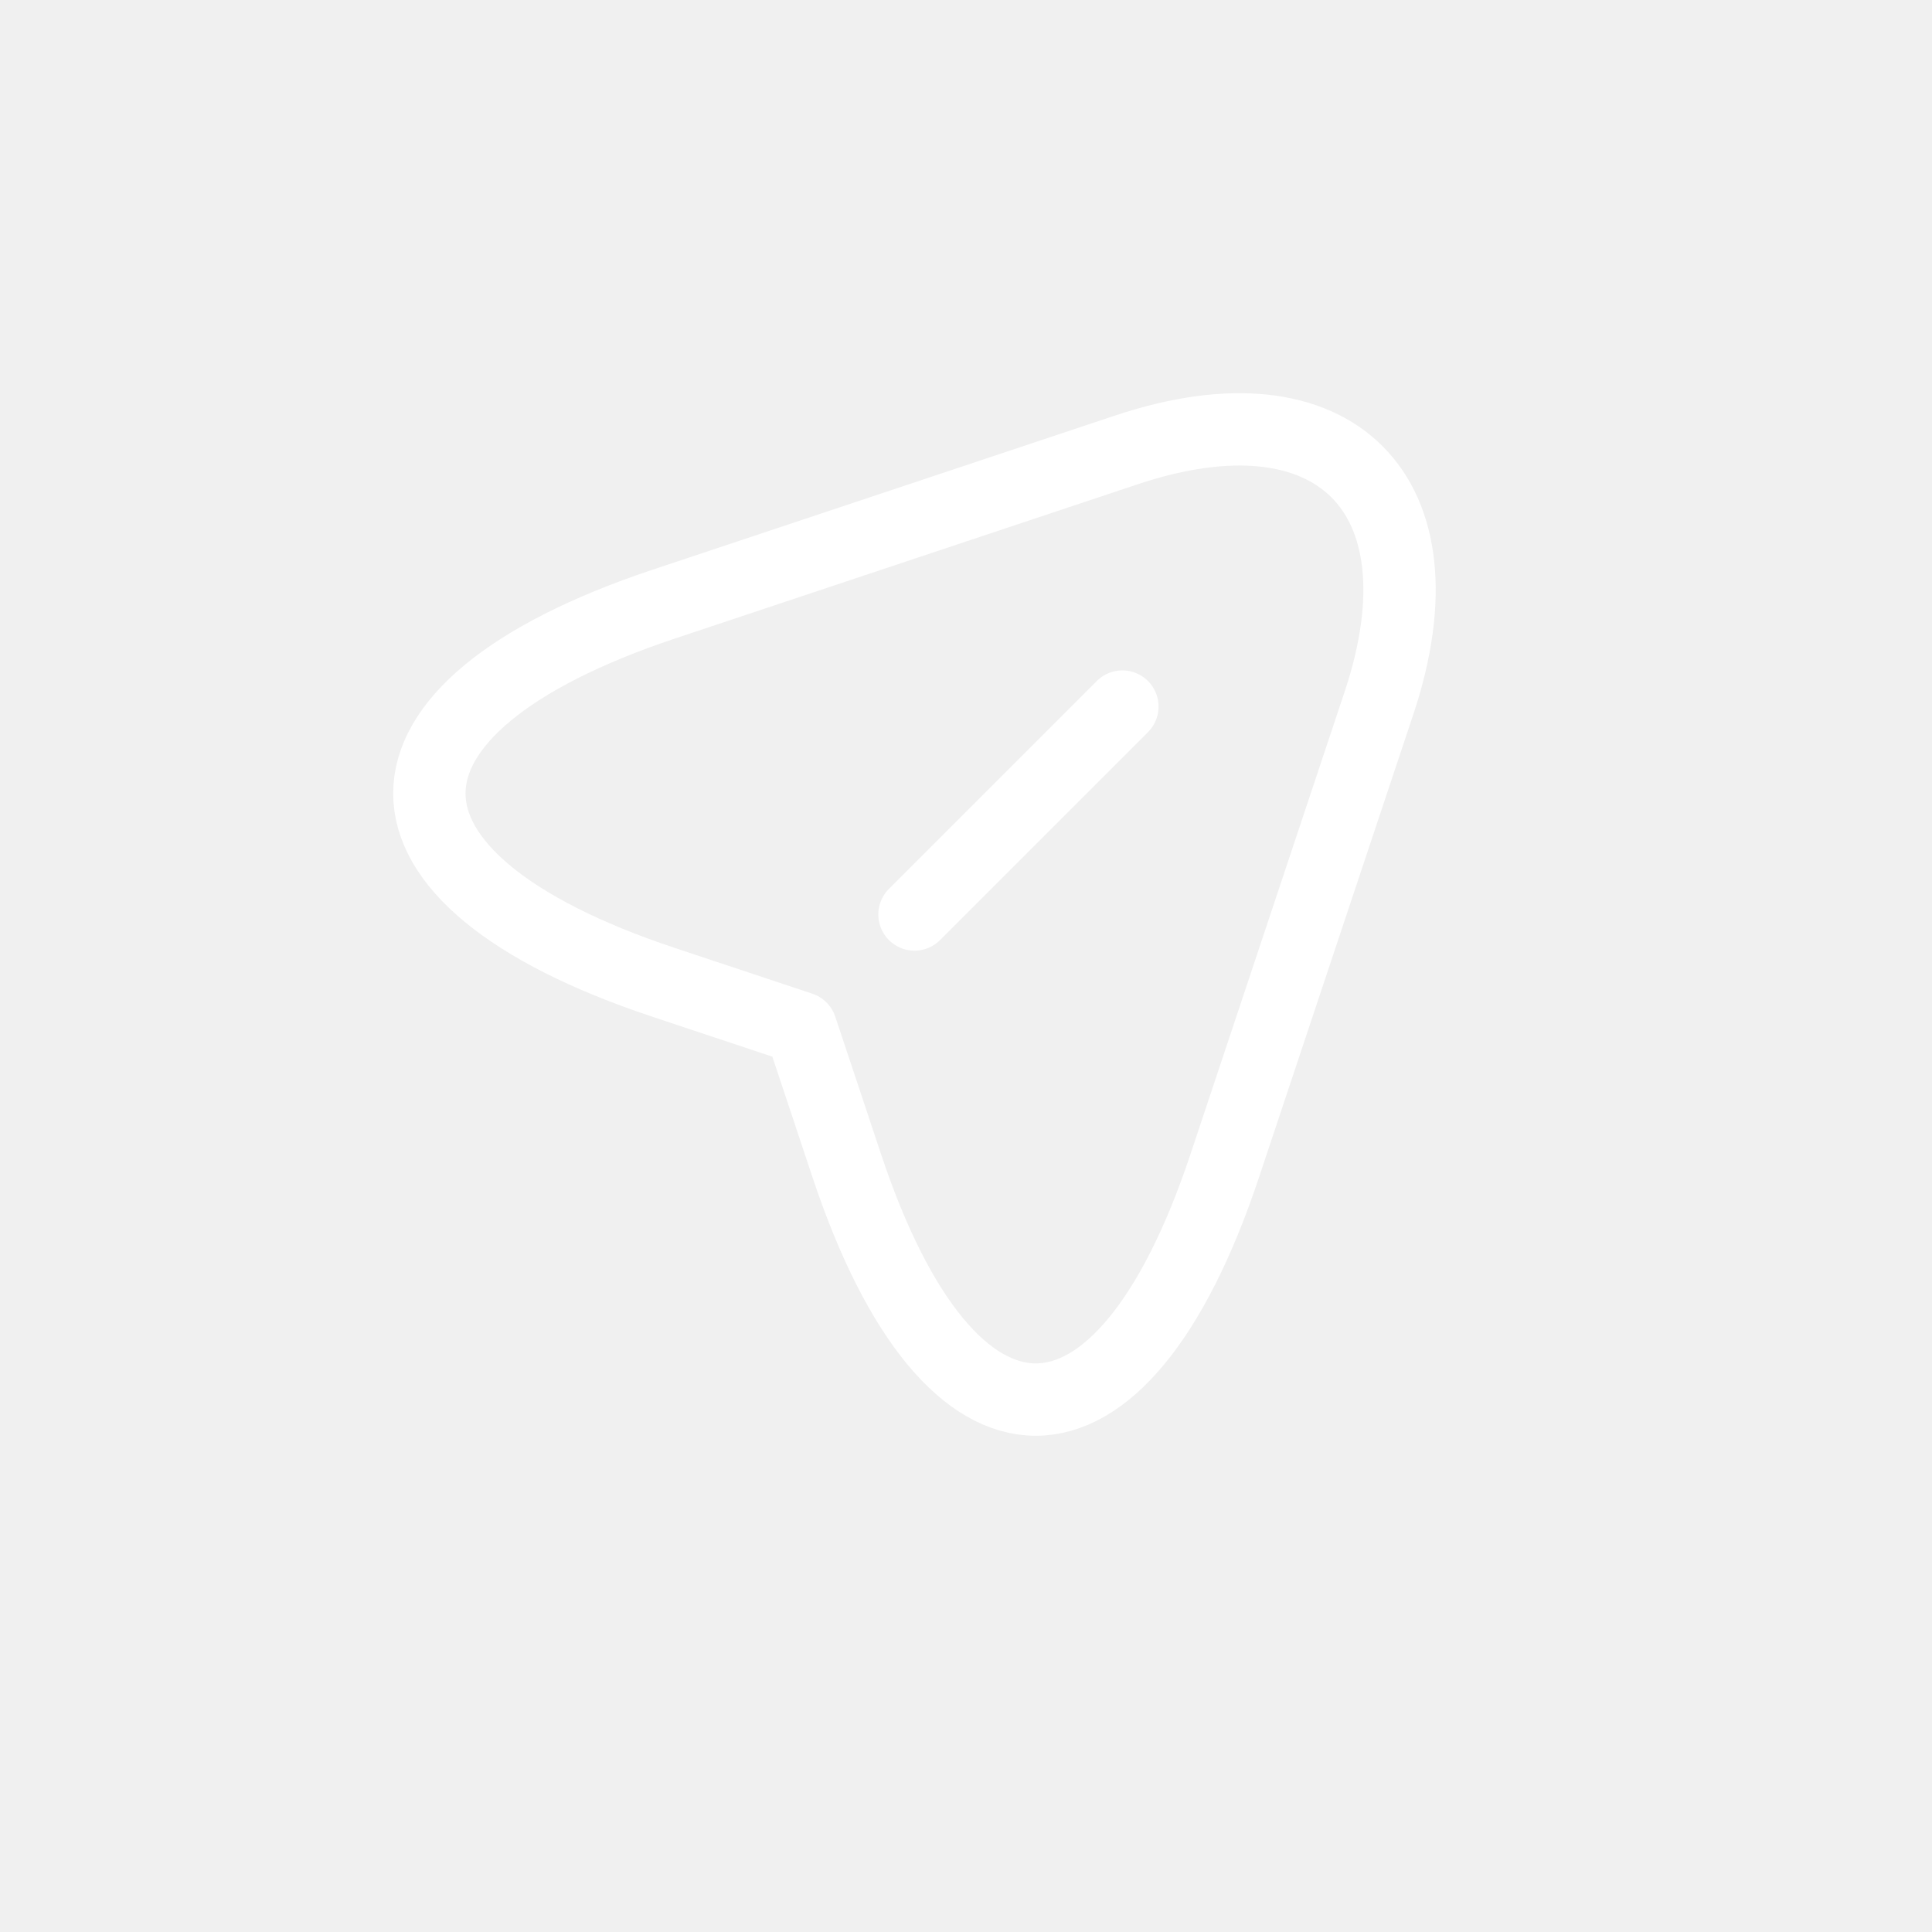
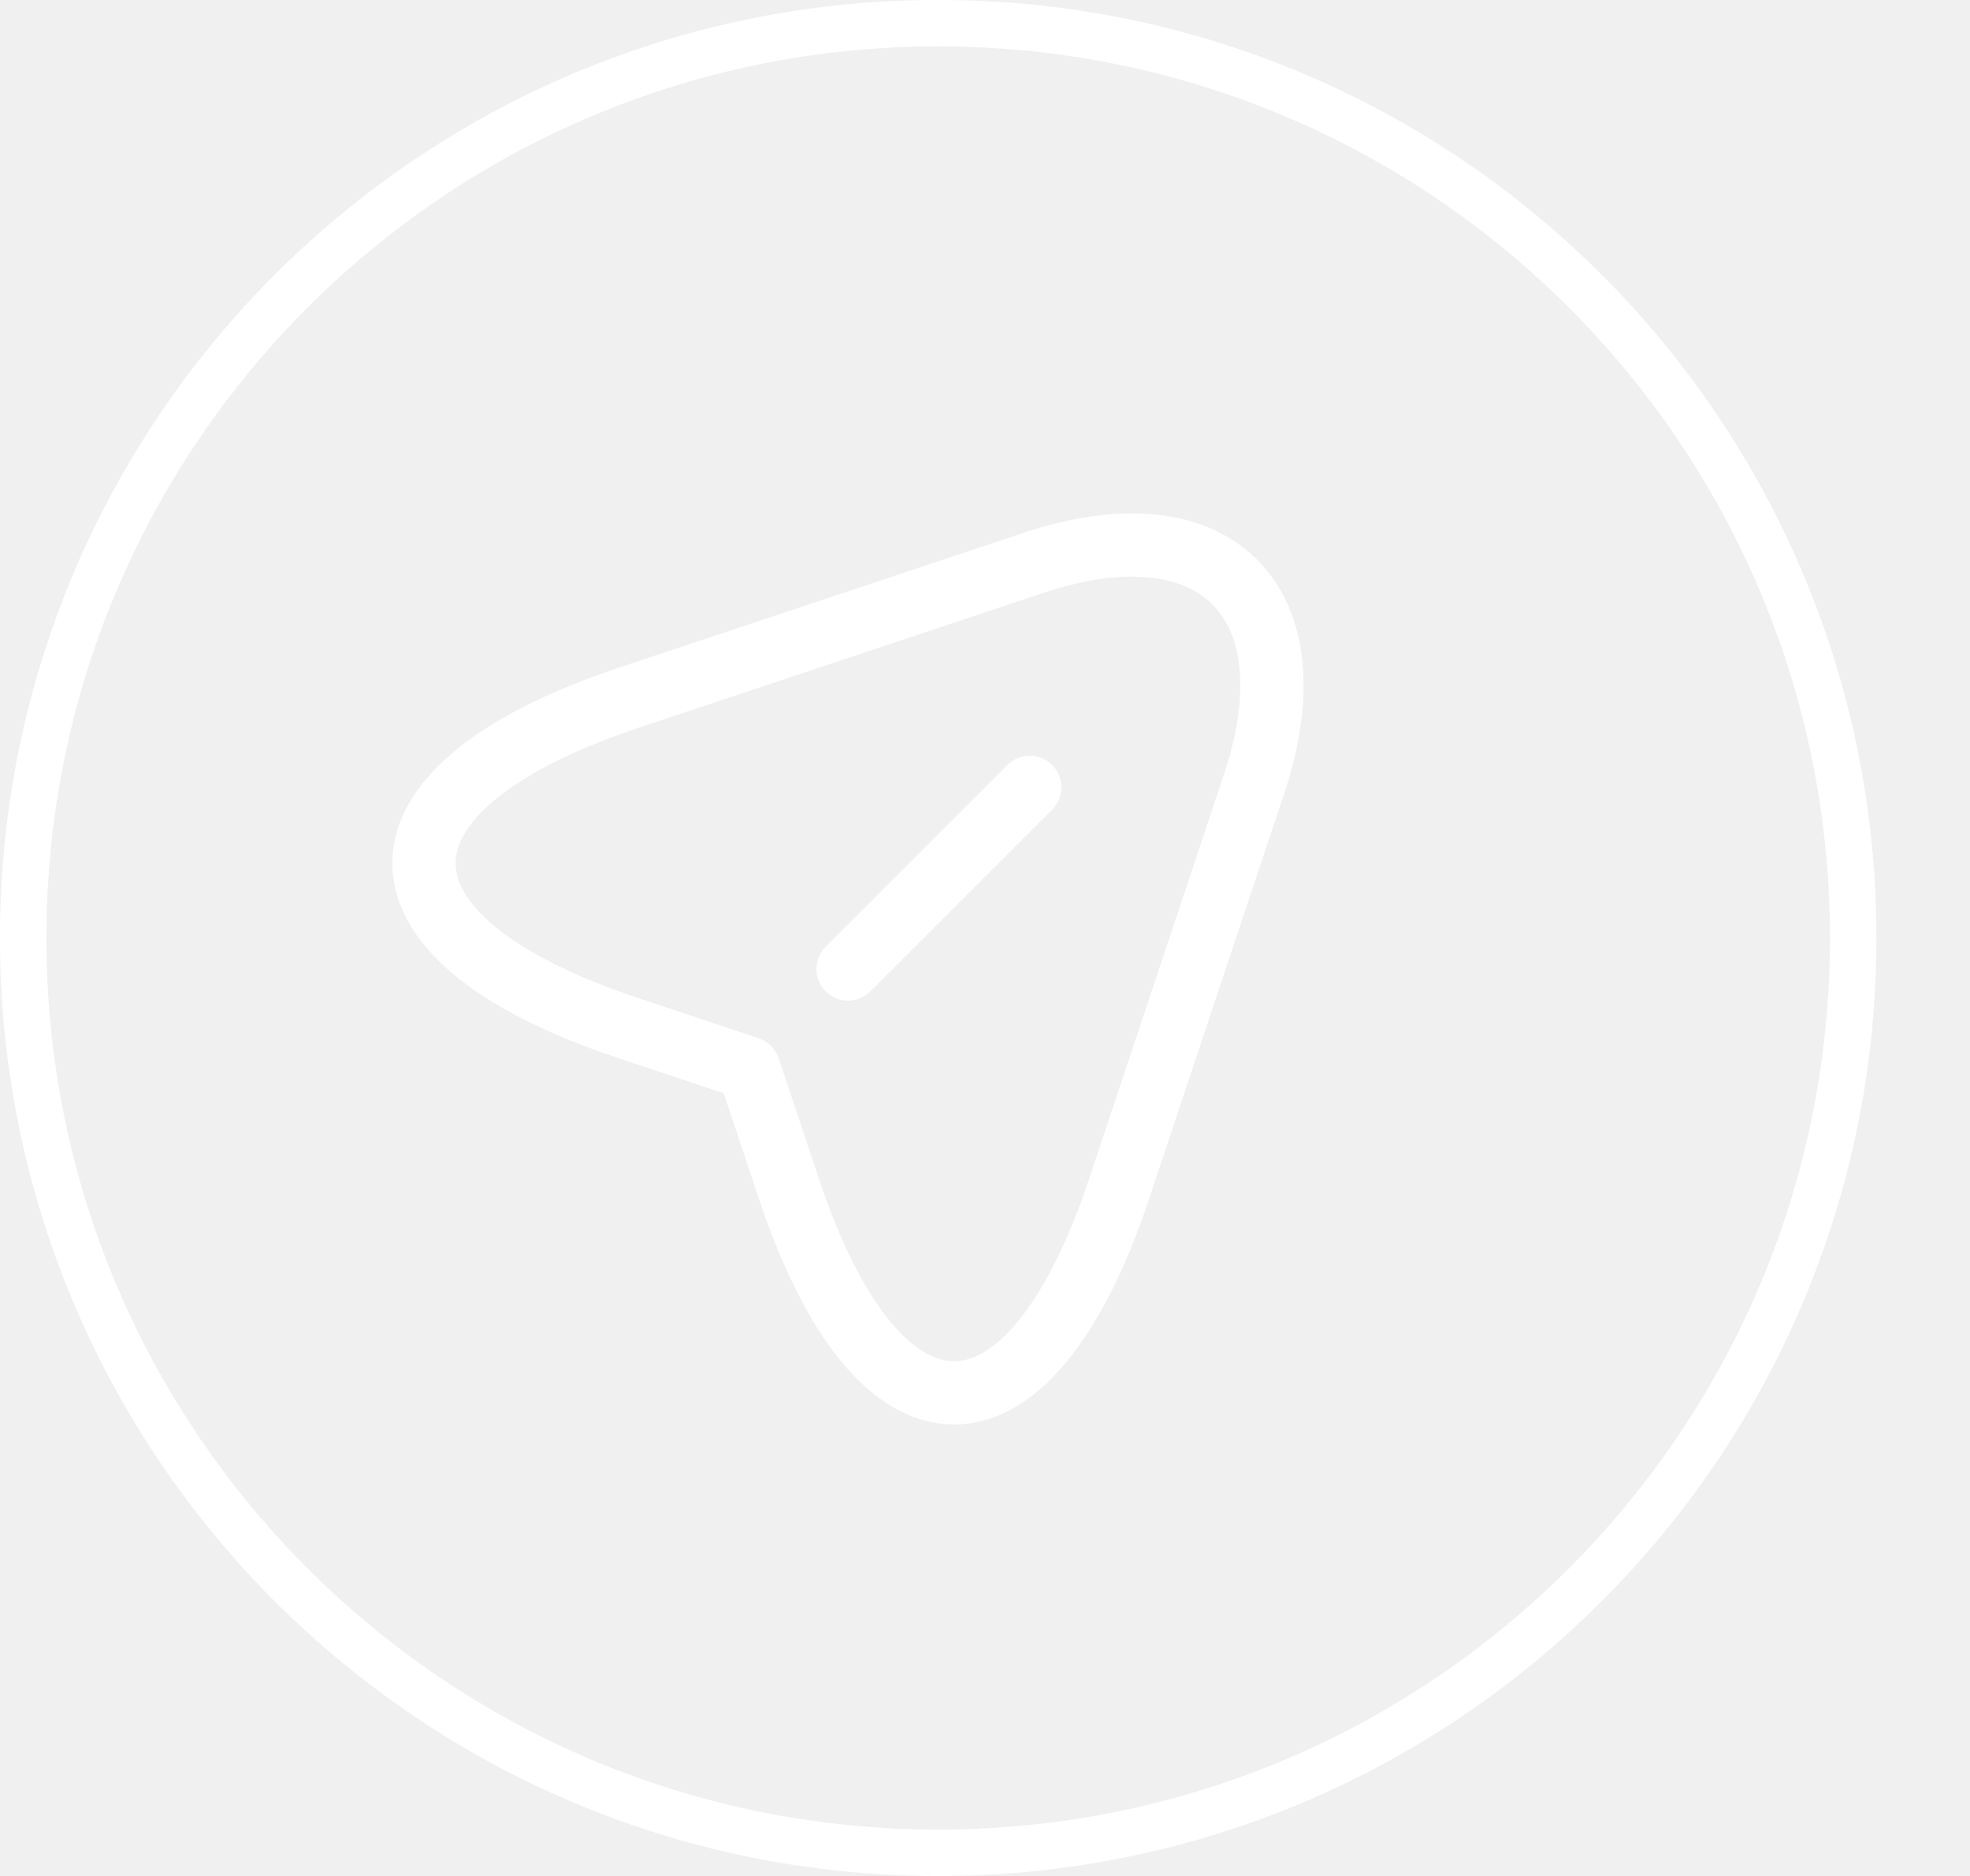
- <svg xmlns="http://www.w3.org/2000/svg" width="18" height="18" viewBox="0 0 18 18" fill="none">
-   <path d="M6.179 5.63L10.5 4.19C12.439 3.544 13.493 4.602 12.851 6.54L11.411 10.86C10.444 13.766 8.856 13.766 7.889 10.86L7.462 9.578L6.179 9.151C3.274 8.184 3.274 6.602 6.179 5.63Z" stroke="white" stroke-width="0.674" stroke-linecap="round" stroke-linejoin="round" />
-   <path d="M8.52 8.52L10.457 6.583" stroke="white" stroke-width="0.674" stroke-linecap="round" stroke-linejoin="round" />
+ <svg xmlns="http://www.w3.org/2000/svg" width="21" height="20" viewBox="0 0 21 20" fill="none">
+   <rect x="0.247" y="-0.247" width="19.508" height="19.506" rx="9.753" transform="matrix(1 0 0 -1 0 19.506)" stroke="white" stroke-width="0.495" />
+   <path d="M6.699 7.44L11.02 6C12.959 5.354 14.012 6.412 13.371 8.351L11.931 12.671C10.964 15.576 9.376 15.576 8.409 12.671L7.981 11.389L6.699 10.961C3.793 9.995 3.793 8.412 6.699 7.44Z" stroke="white" stroke-width="0.674" stroke-linecap="round" stroke-linejoin="round" />
+   <path d="M9.04 10.331L10.977 8.394" stroke="white" stroke-width="0.674" stroke-linecap="round" stroke-linejoin="round" />
</svg>
